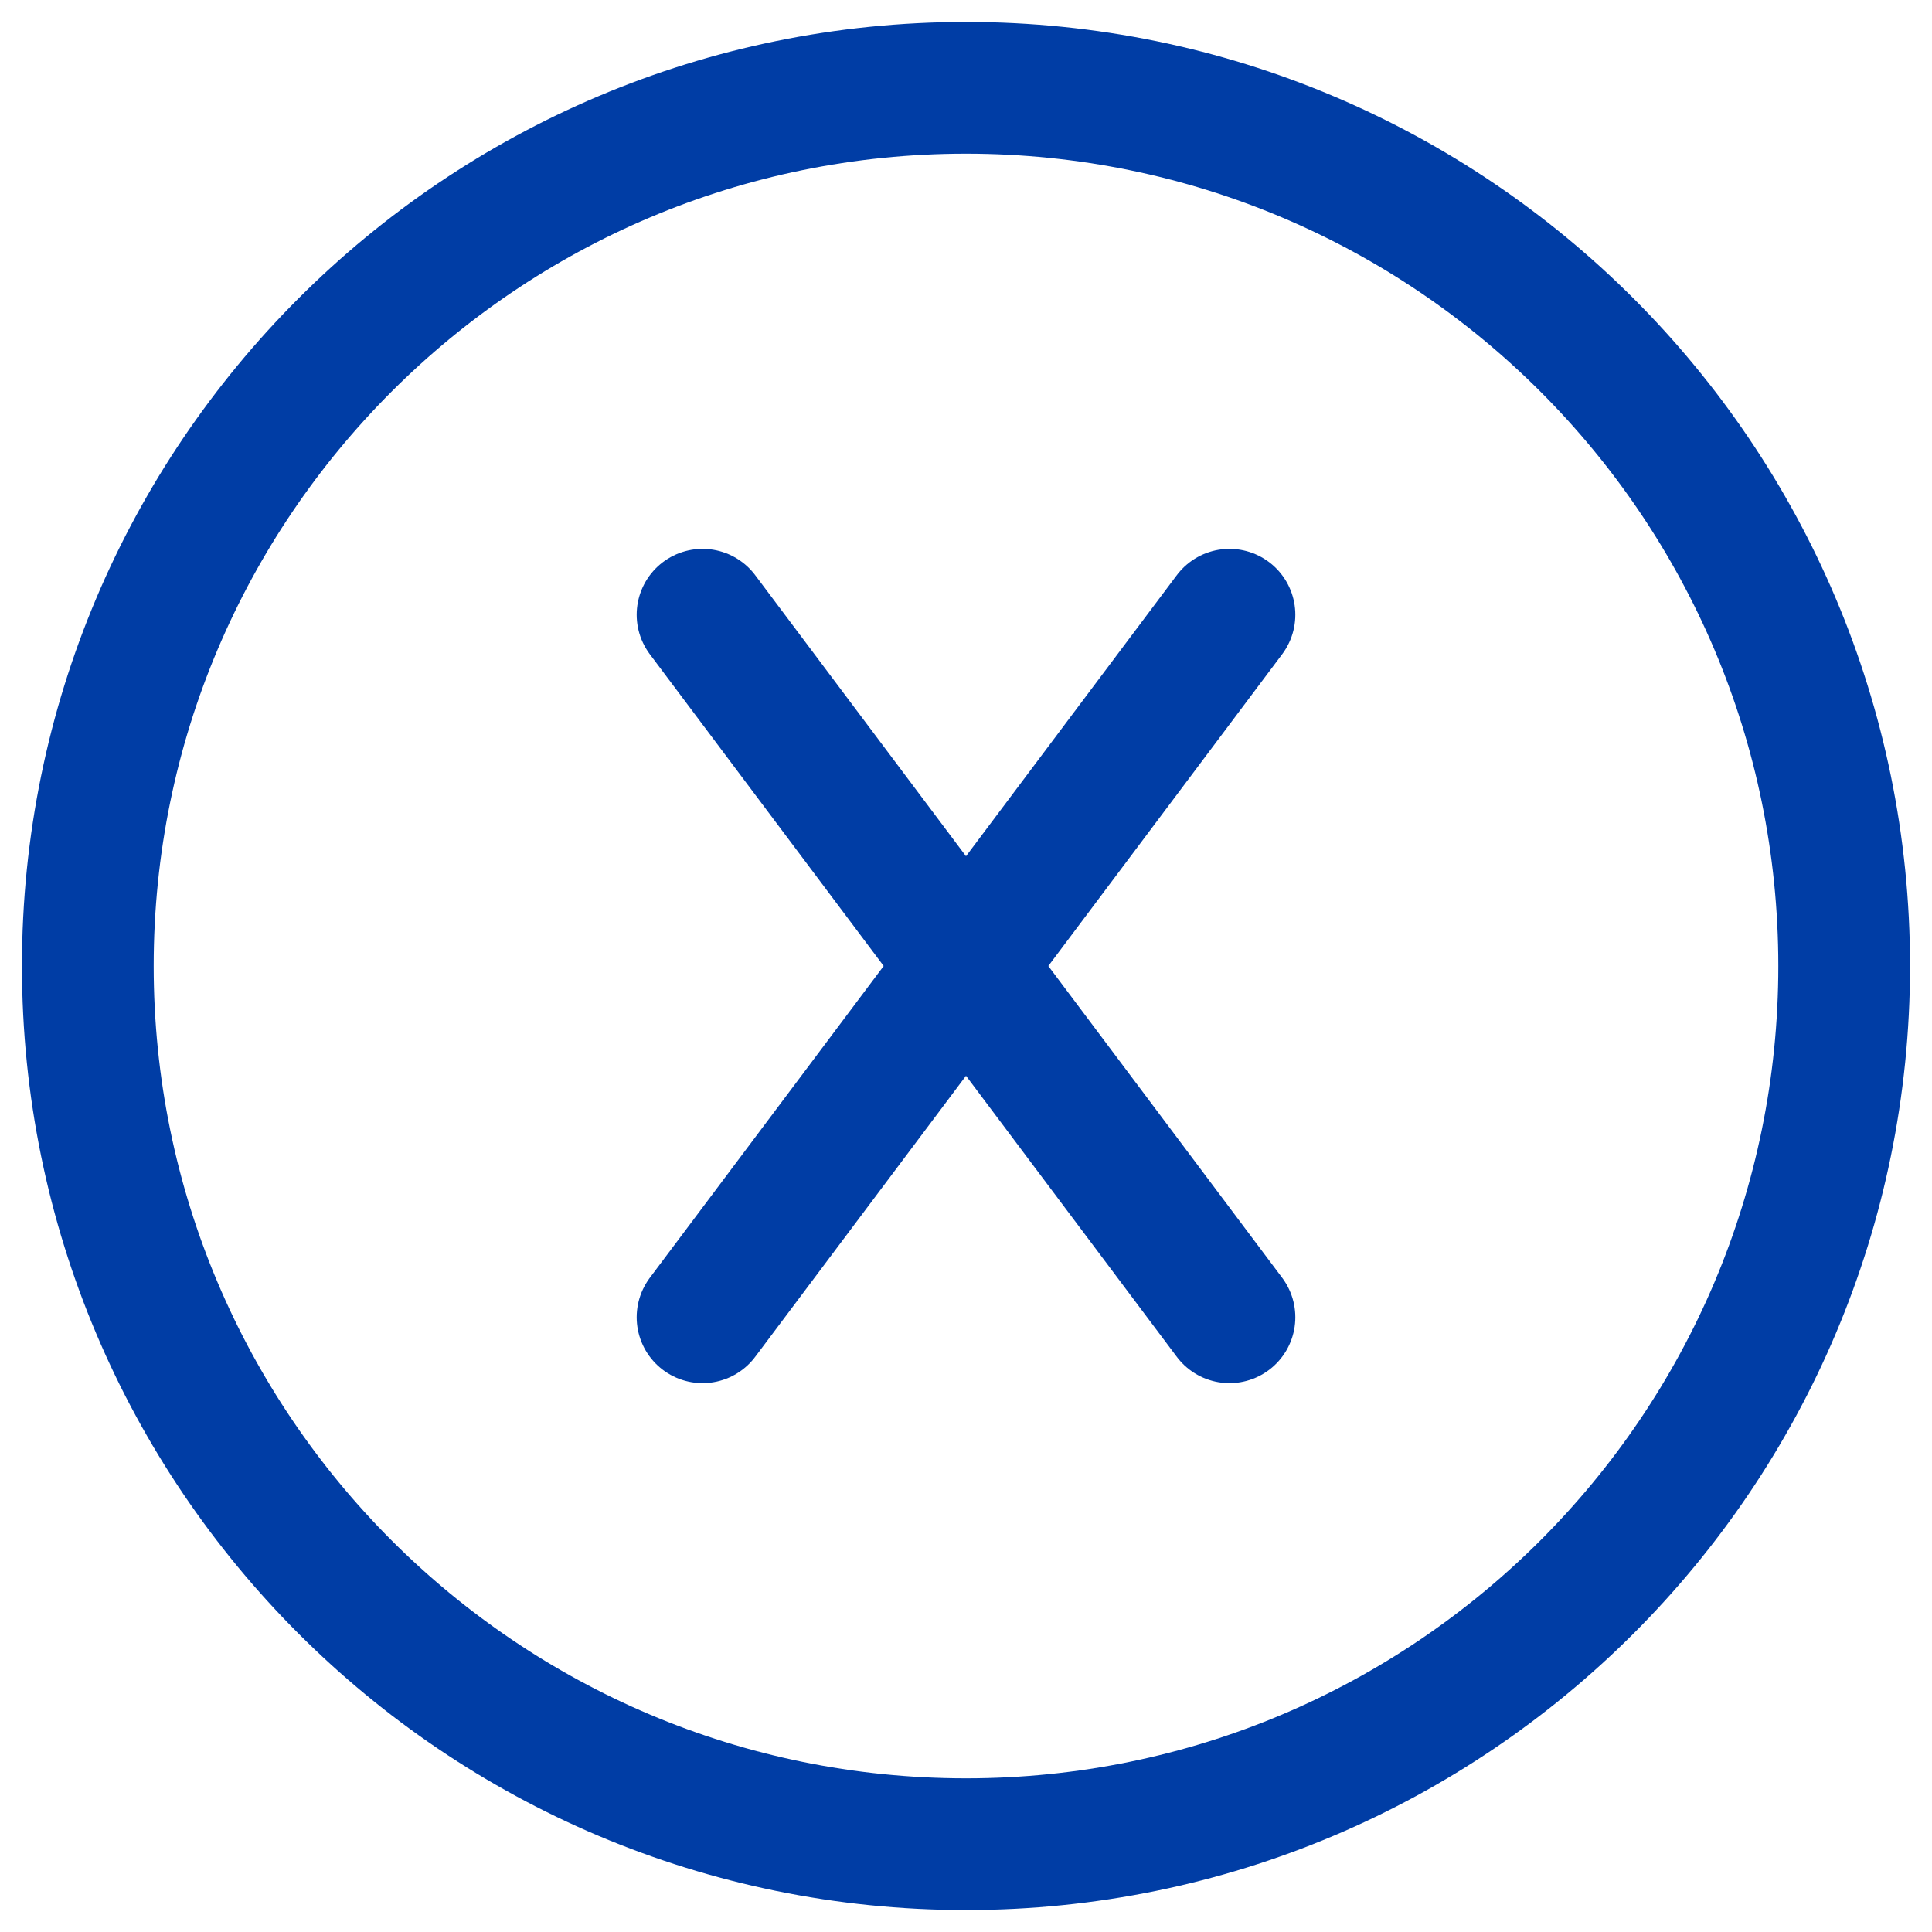
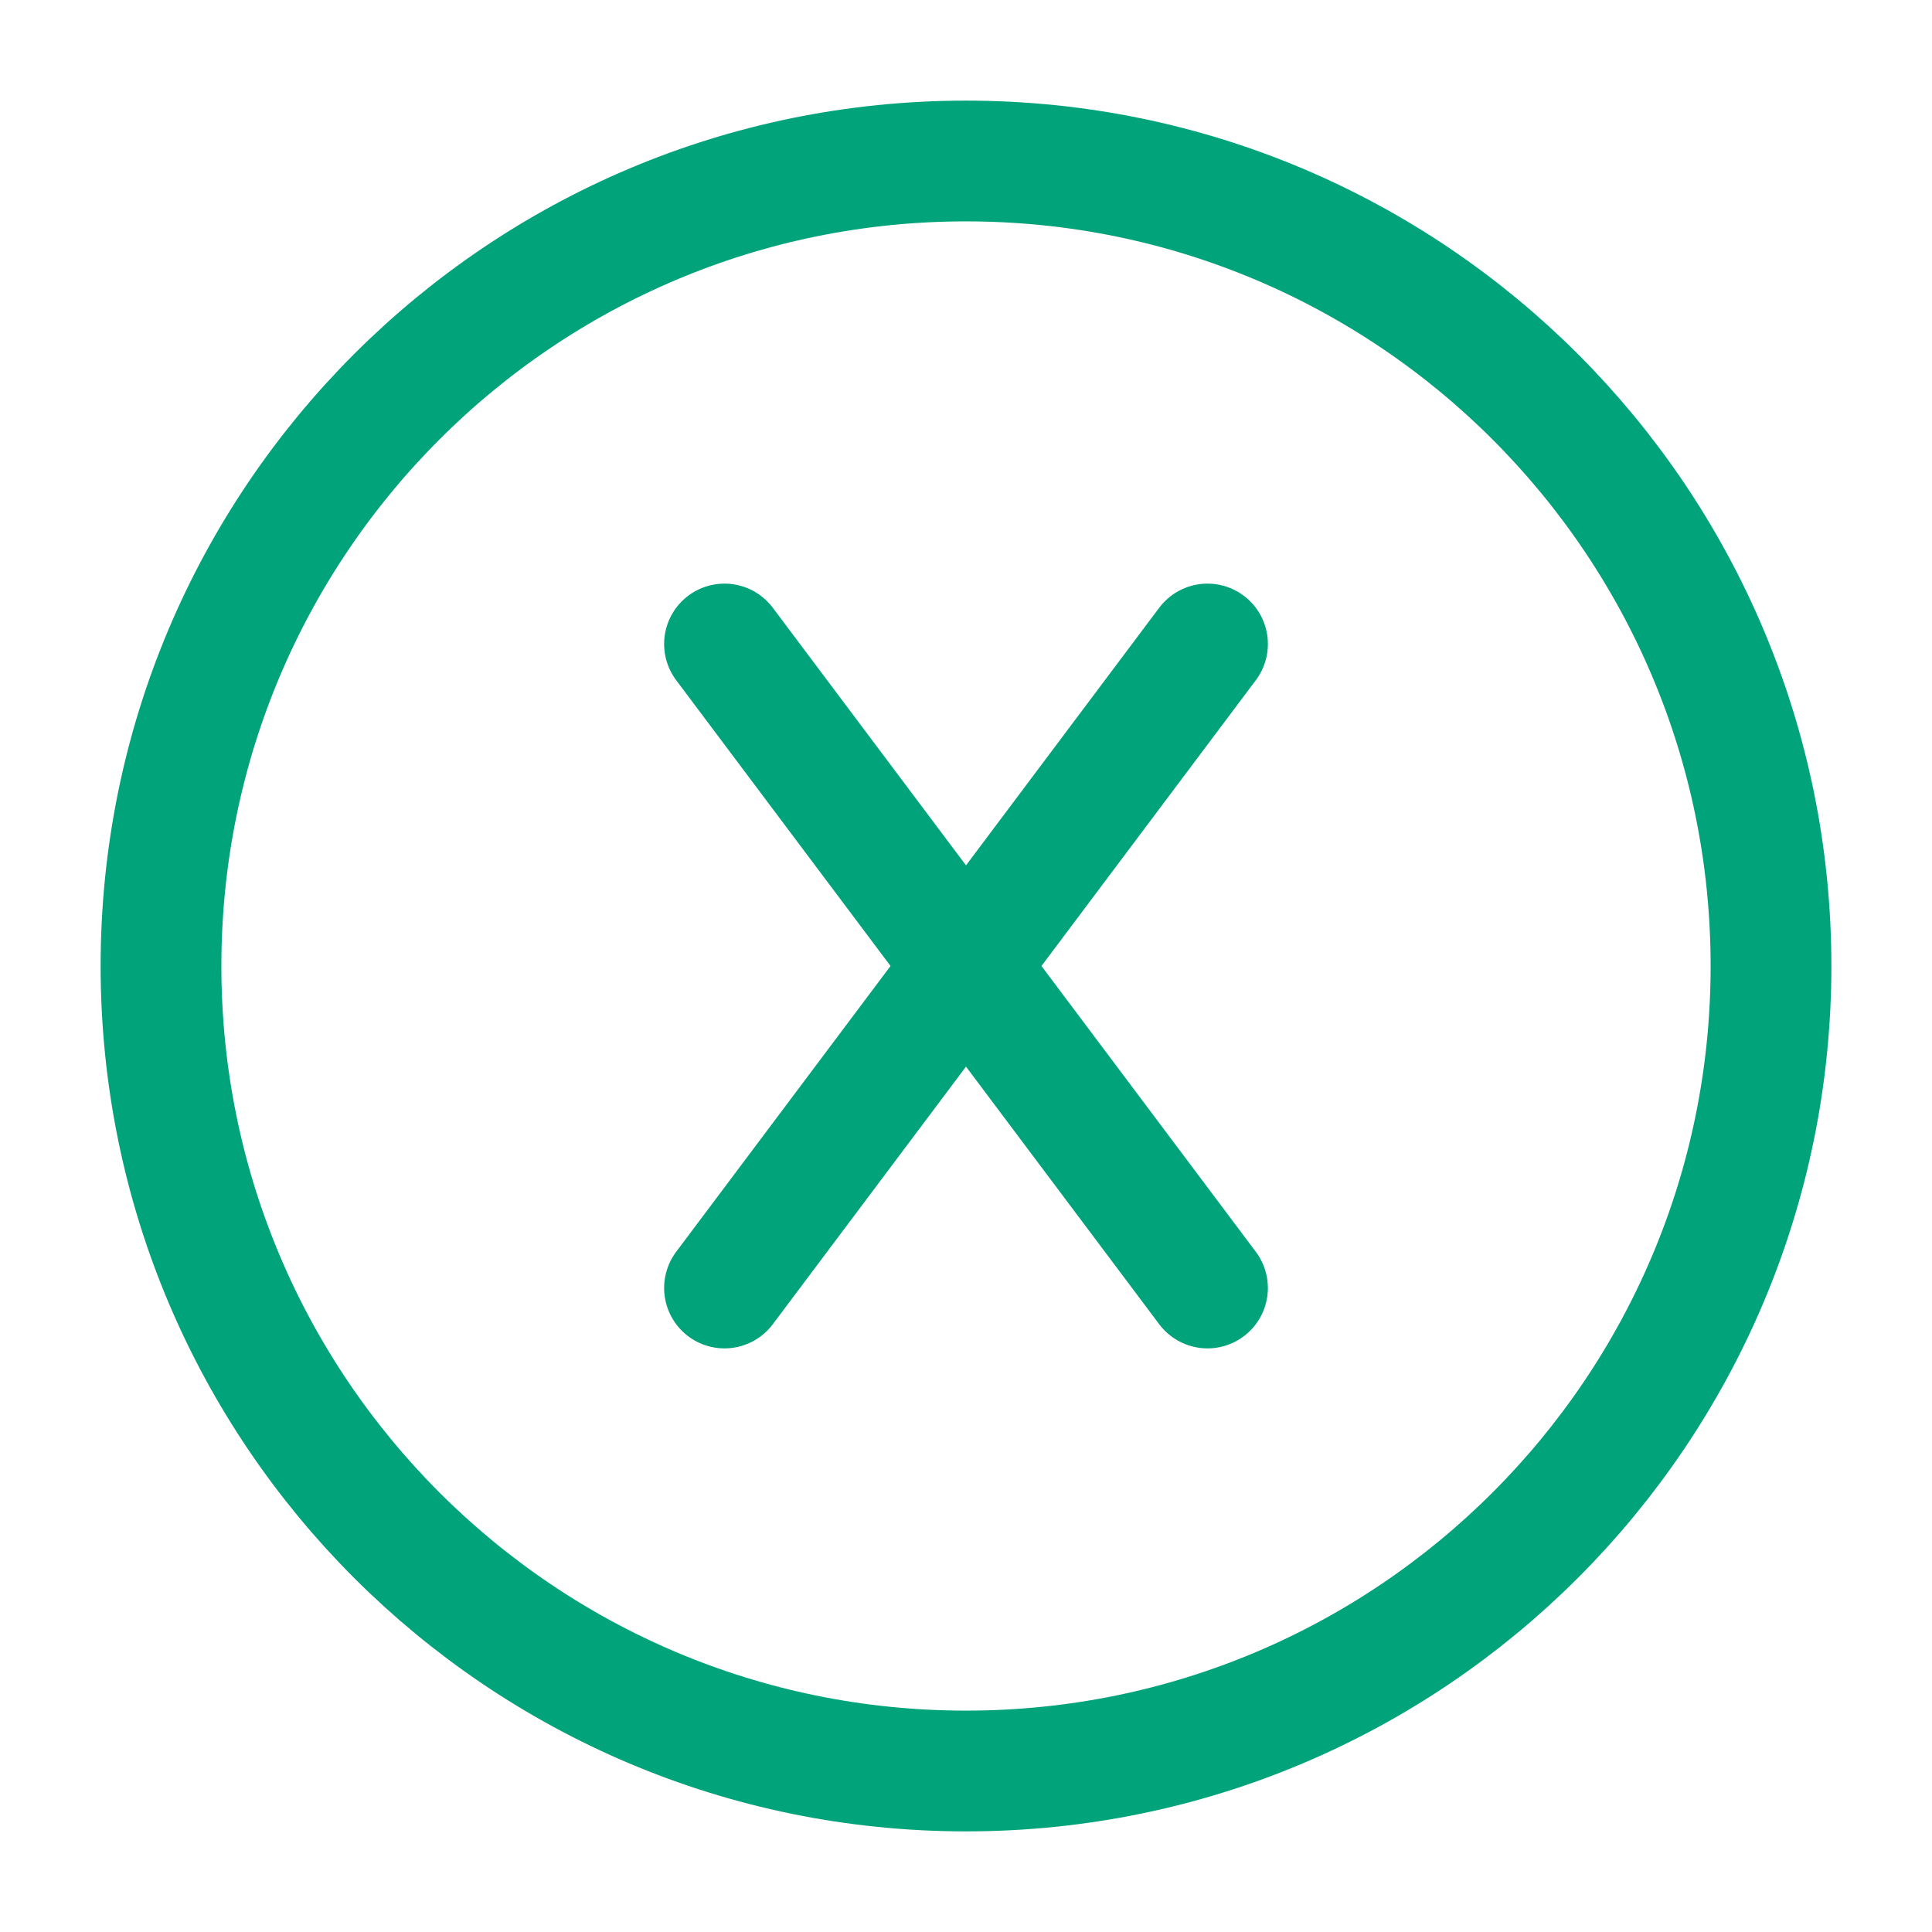
- <svg xmlns="http://www.w3.org/2000/svg" width="22" height="22" viewBox="0 0 22 22" fill="none">
-   <path d="M14 15L8 7M8 15L14 7M11 21C16.523 21 21 16.523 21 11C21 5.477 16.523 1 11 1C5.477 1 1 5.477 1 11C1 16.523 5.477 21 11 21Z" stroke="#003DA5" stroke-width="1.5" stroke-linecap="round" stroke-linejoin="round" />
+ <svg xmlns="http://www.w3.org/2000/svg" width="24" height="24" viewBox="0 0 24 24" fill="none">
+   <path d="M15 16L9 8M9 16L15 8M12 22C17.523 22 22 17.523 22 12C22 6.477 17.523 2 12 2C6.477 2 2 6.477 2 12C2 17.523 6.477 22 12 22Z" stroke="#01A37A" stroke-width="1.5" stroke-linecap="round" stroke-linejoin="round" />
</svg>
